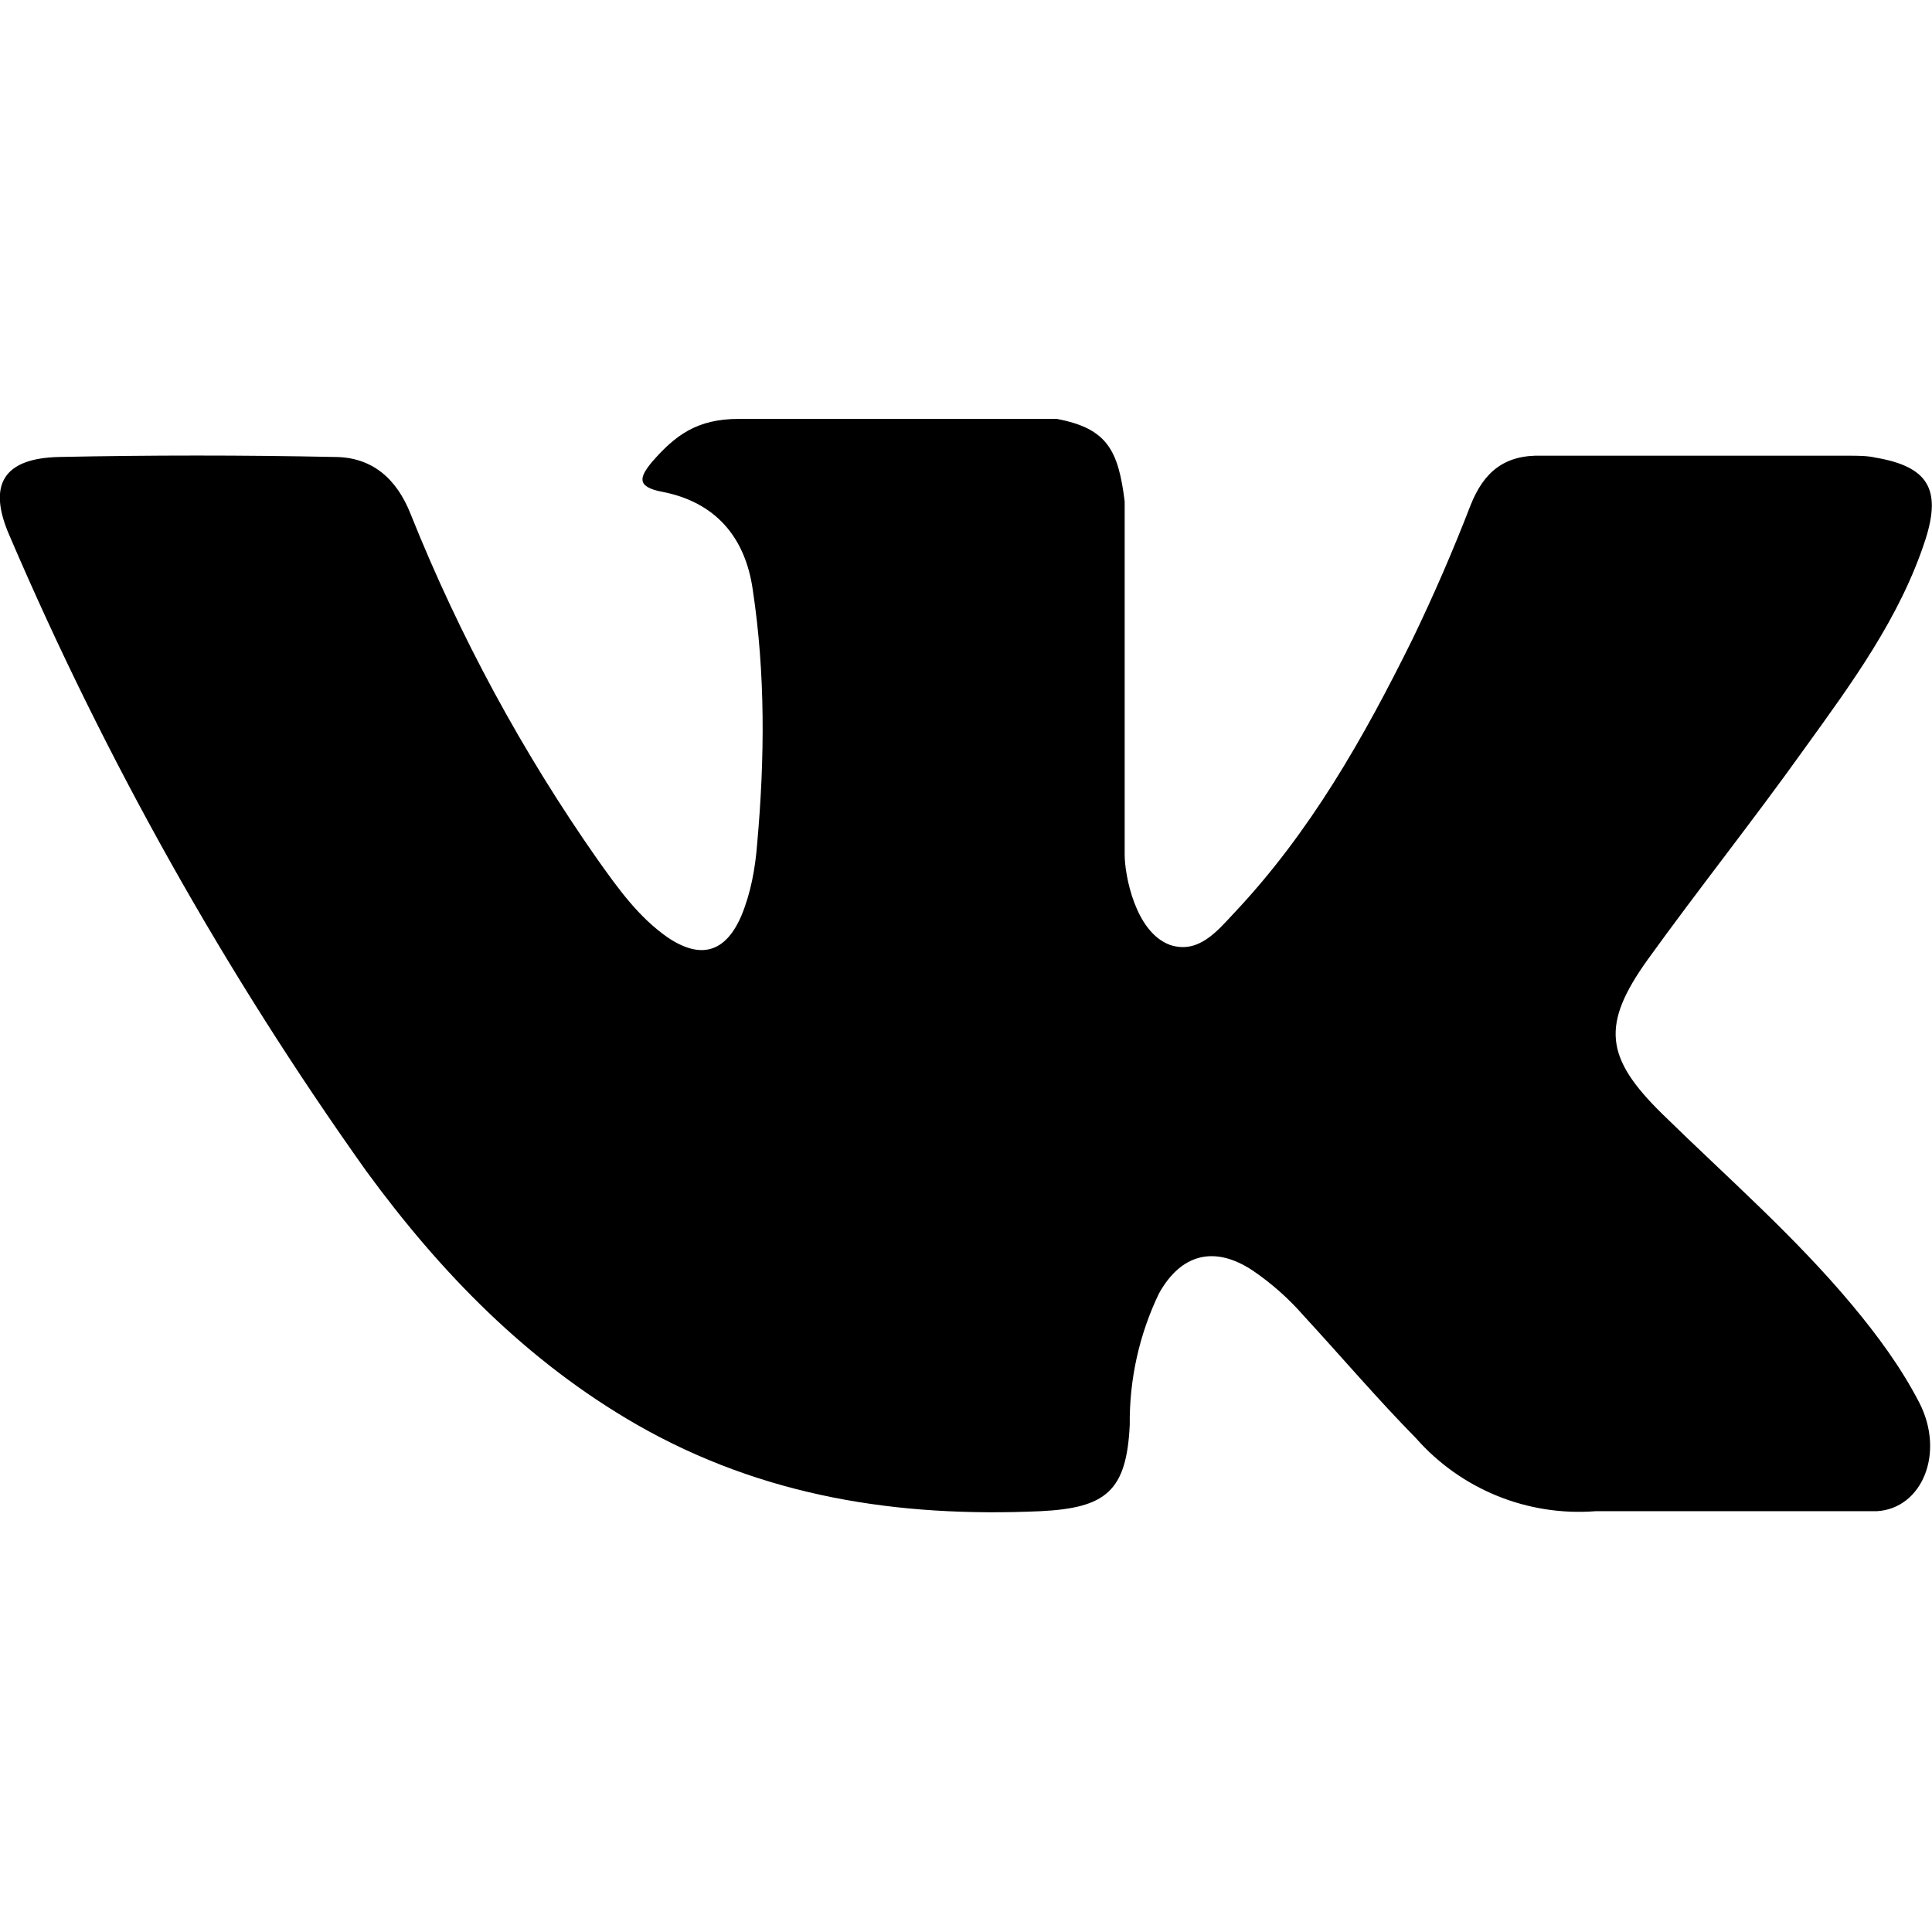
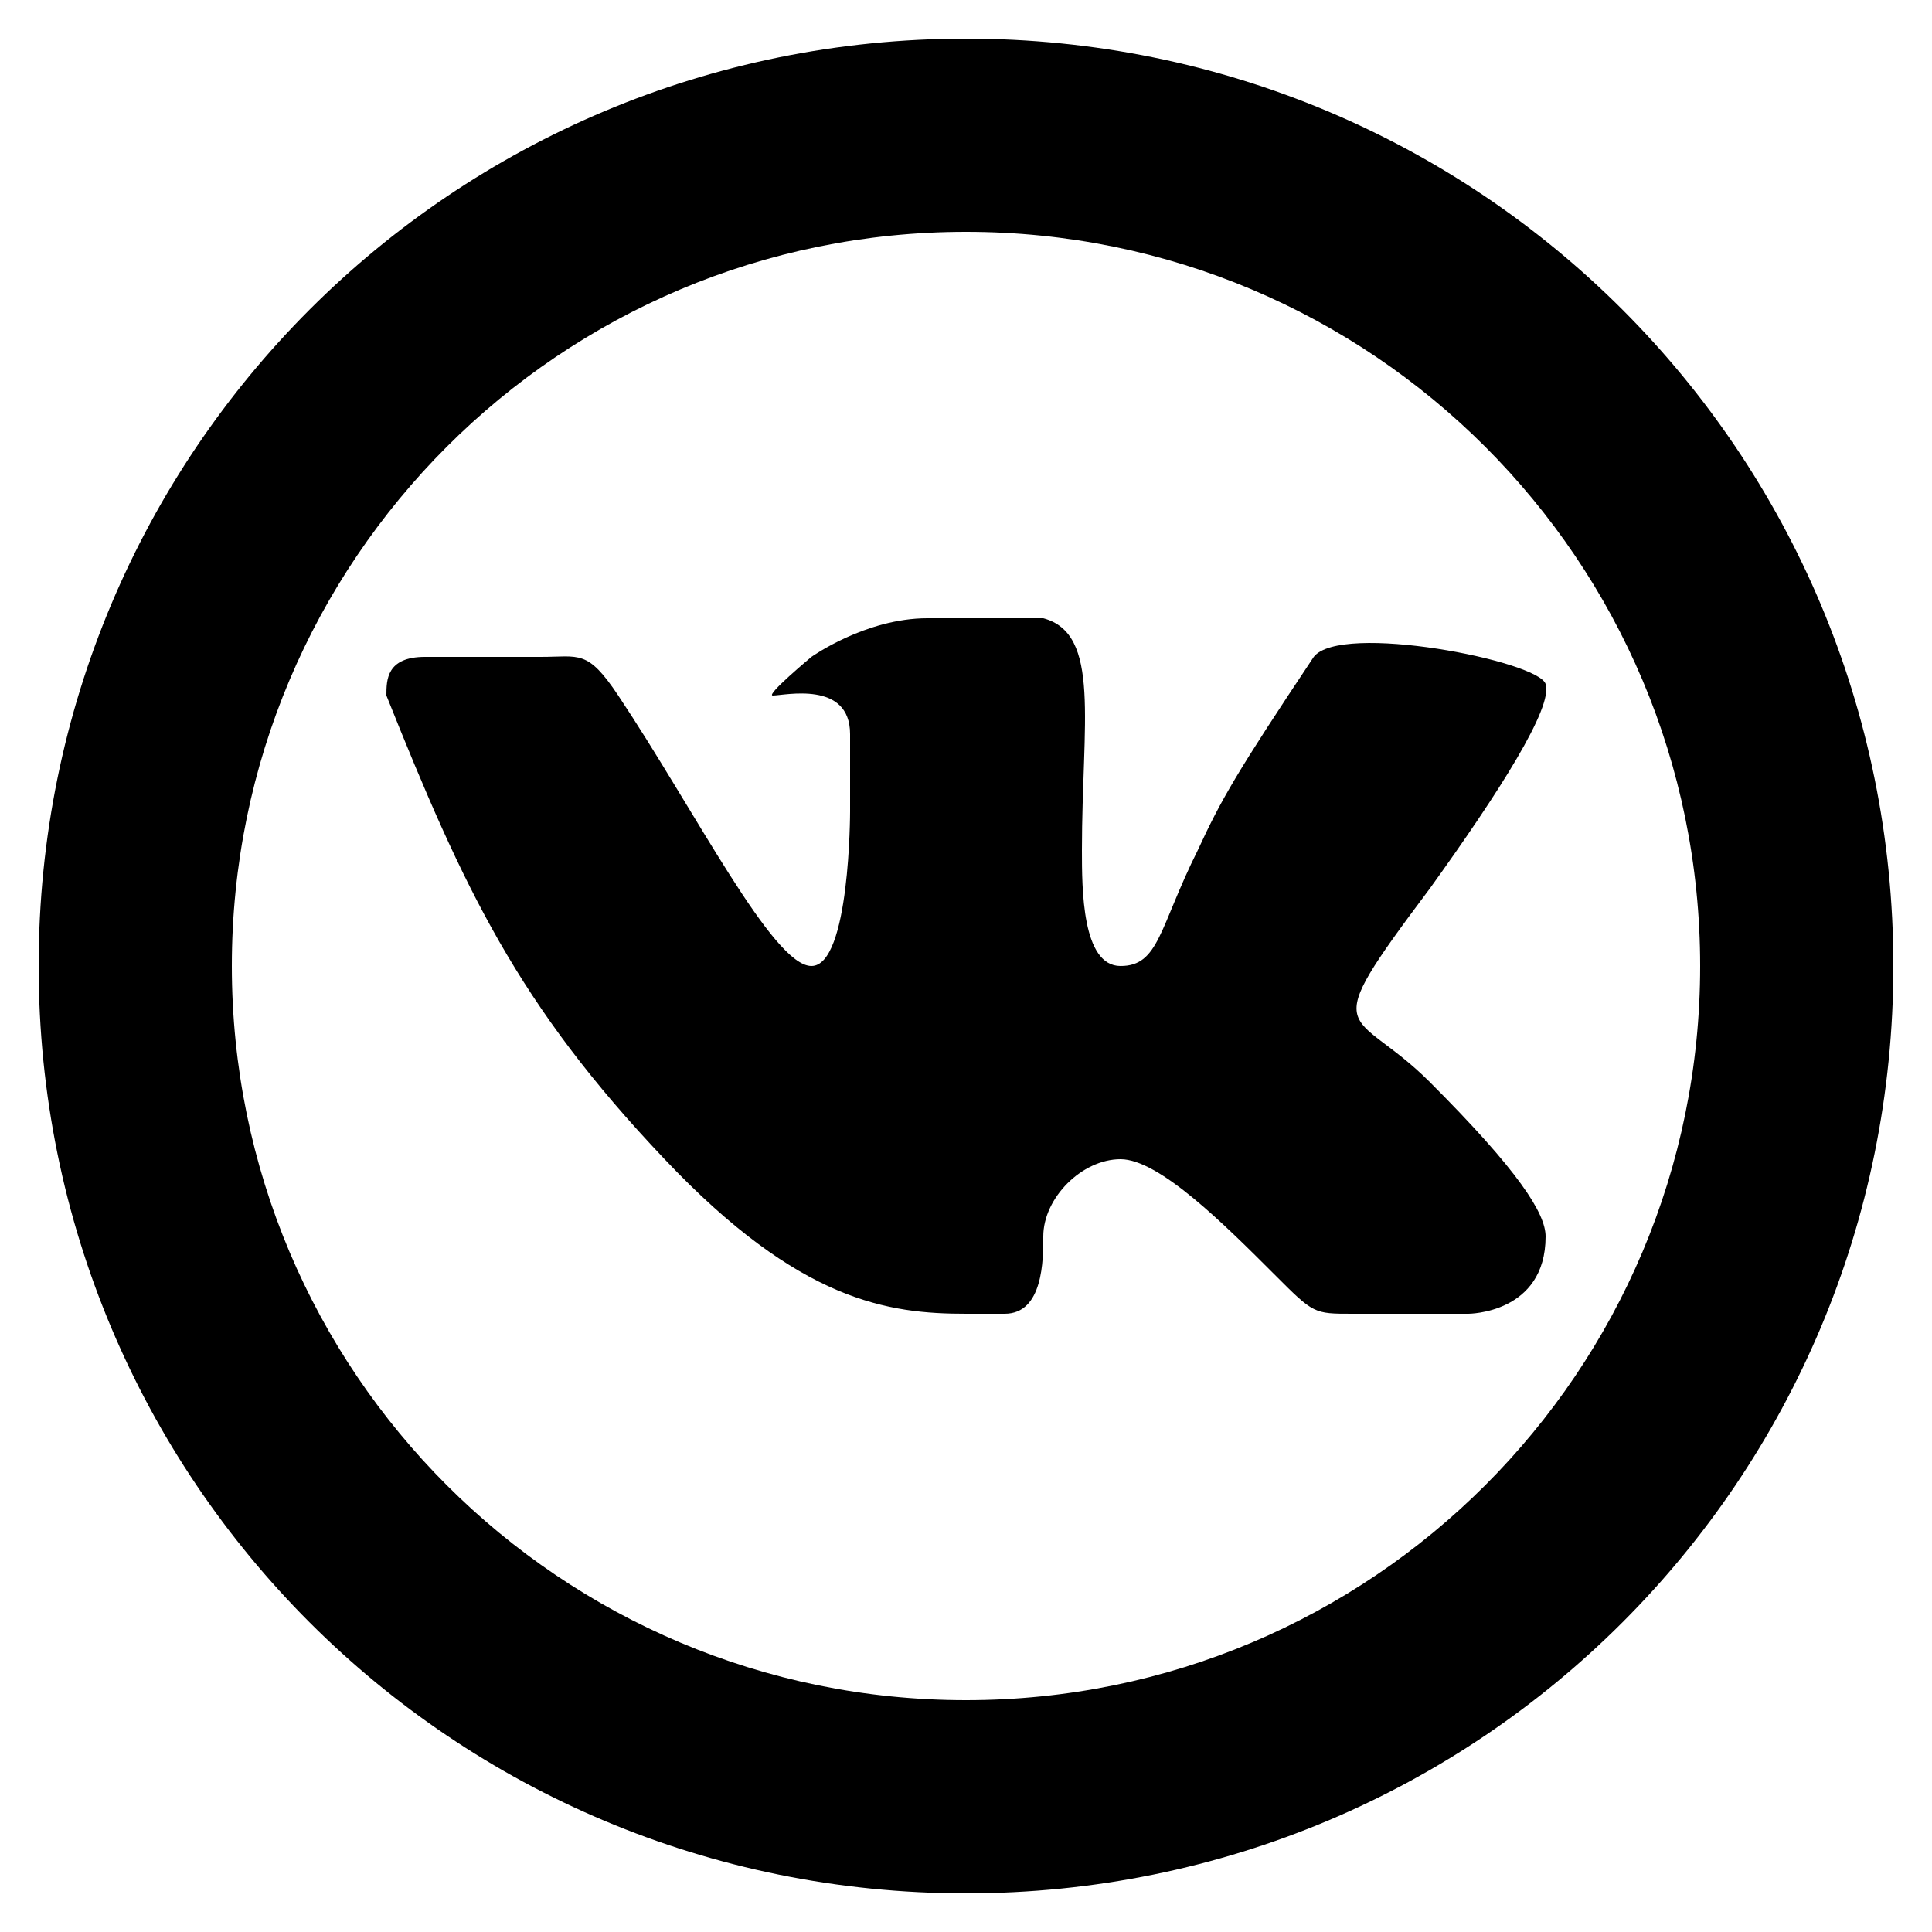
- <svg xmlns="http://www.w3.org/2000/svg" viewBox="0 0 304.4 304.4">
-   <path fill-rule="evenodd" d="M262 175.6c10 9.8 20.7 19.1 29.8 30 4 4.8 7.7 9.8 10.6 15.4 4.1 8 .4 16.7-6.7 17.1h-44.3a34.2 34.2 0 0 1-28.3-11.5c-6.1-6.2-11.8-12.9-17.7-19.3a42 42 0 0 0-8-7.1c-6-4-11.3-2.7-14.8 3.6a46.6 46.6 0 0 0-4.6 20.7c-.5 10.4-3.7 13.1-14.1 13.6-22.5 1-43.7-2.3-63.5-13.6-17.4-10-31-24-42.7-40A538.1 538.1 0 0 1 1.5 84.4C-2 76.4.5 72.2 9.3 72c14.5-.3 29-.3 43.4 0 5.9 0 9.8 3.4 12 9a269 269 0 0 0 29.5 54.5c3.2 4.5 6.4 9 11 12.2 5.2 3.5 9.1 2.4 11.6-3.4 1.5-3.6 2.2-7.5 2.5-11.4 1.2-13.4 1.3-26.8-.7-40-1.2-8.4-6-13.8-14.2-15.4-4.3-.8-3.6-2.4-1.6-4.8 3.6-4.1 7-6.7 13.6-6.7h50.1c8 1.5 9.7 5 10.7 13v55.7c0 3 1.6 12.2 7.2 14.2 4.4 1.4 7.3-2.1 10-5 12-12.7 20.5-27.7 28.2-43.3a283 283 0 0 0 9.1-21c2.1-5.3 5.4-8 11.3-7.8h48.3c1.4 0 2.9 0 4.2.3 8.2 1.4 10.4 4.9 7.9 12.8-4 12.4-11.7 22.8-19.2 33.2-8 11.2-16.6 22-24.6 33.1-7.3 10.2-6.8 15.4 2.3 24.3zm0 0" clip-rule="evenodd" />
+ <svg xmlns="http://www.w3.org/2000/svg" viewBox="0 0 50 50">
+   <path d="M26 34c1 0 1-1.4 1-2 0-1 1-2 2-2s2.7 1.7 4 3c1 1 1 1 2 1h3s2 0 2-2c0-.6-.7-1.7-3-4-2-2-3-1 0-5 1.8-2.5 3.2-4.7 3-5.3-.2-.6-5.3-1.6-6-.7-2 3-2.4 3.7-3 5-1 2-1 3-2 3s-1-2-1-3c0-3.3.5-5.6-1-6h-3c-1.6 0-3 1-3 1s-1.2 1-1 1c.3 0 2-.4 2 1v2s0 4-1 4-3-4-5-7c-.8-1.2-1-1-2-1h-3c-1 0-1 .6-1 1 2 5 3.4 8 7.2 12 3.5 3.7 5.8 4 7.8 4h1z" />
+   <path d="M25 1C11.7 1 1 11.7 1 25s10.7 24 24 24 24-10.7 24-24S38.3 1 25 1zm0 43C14.5 44 6 35.5 6 25S14.5 6 25 6s19 8.5 19 19-8.5 19-19 19z" />
</svg>
